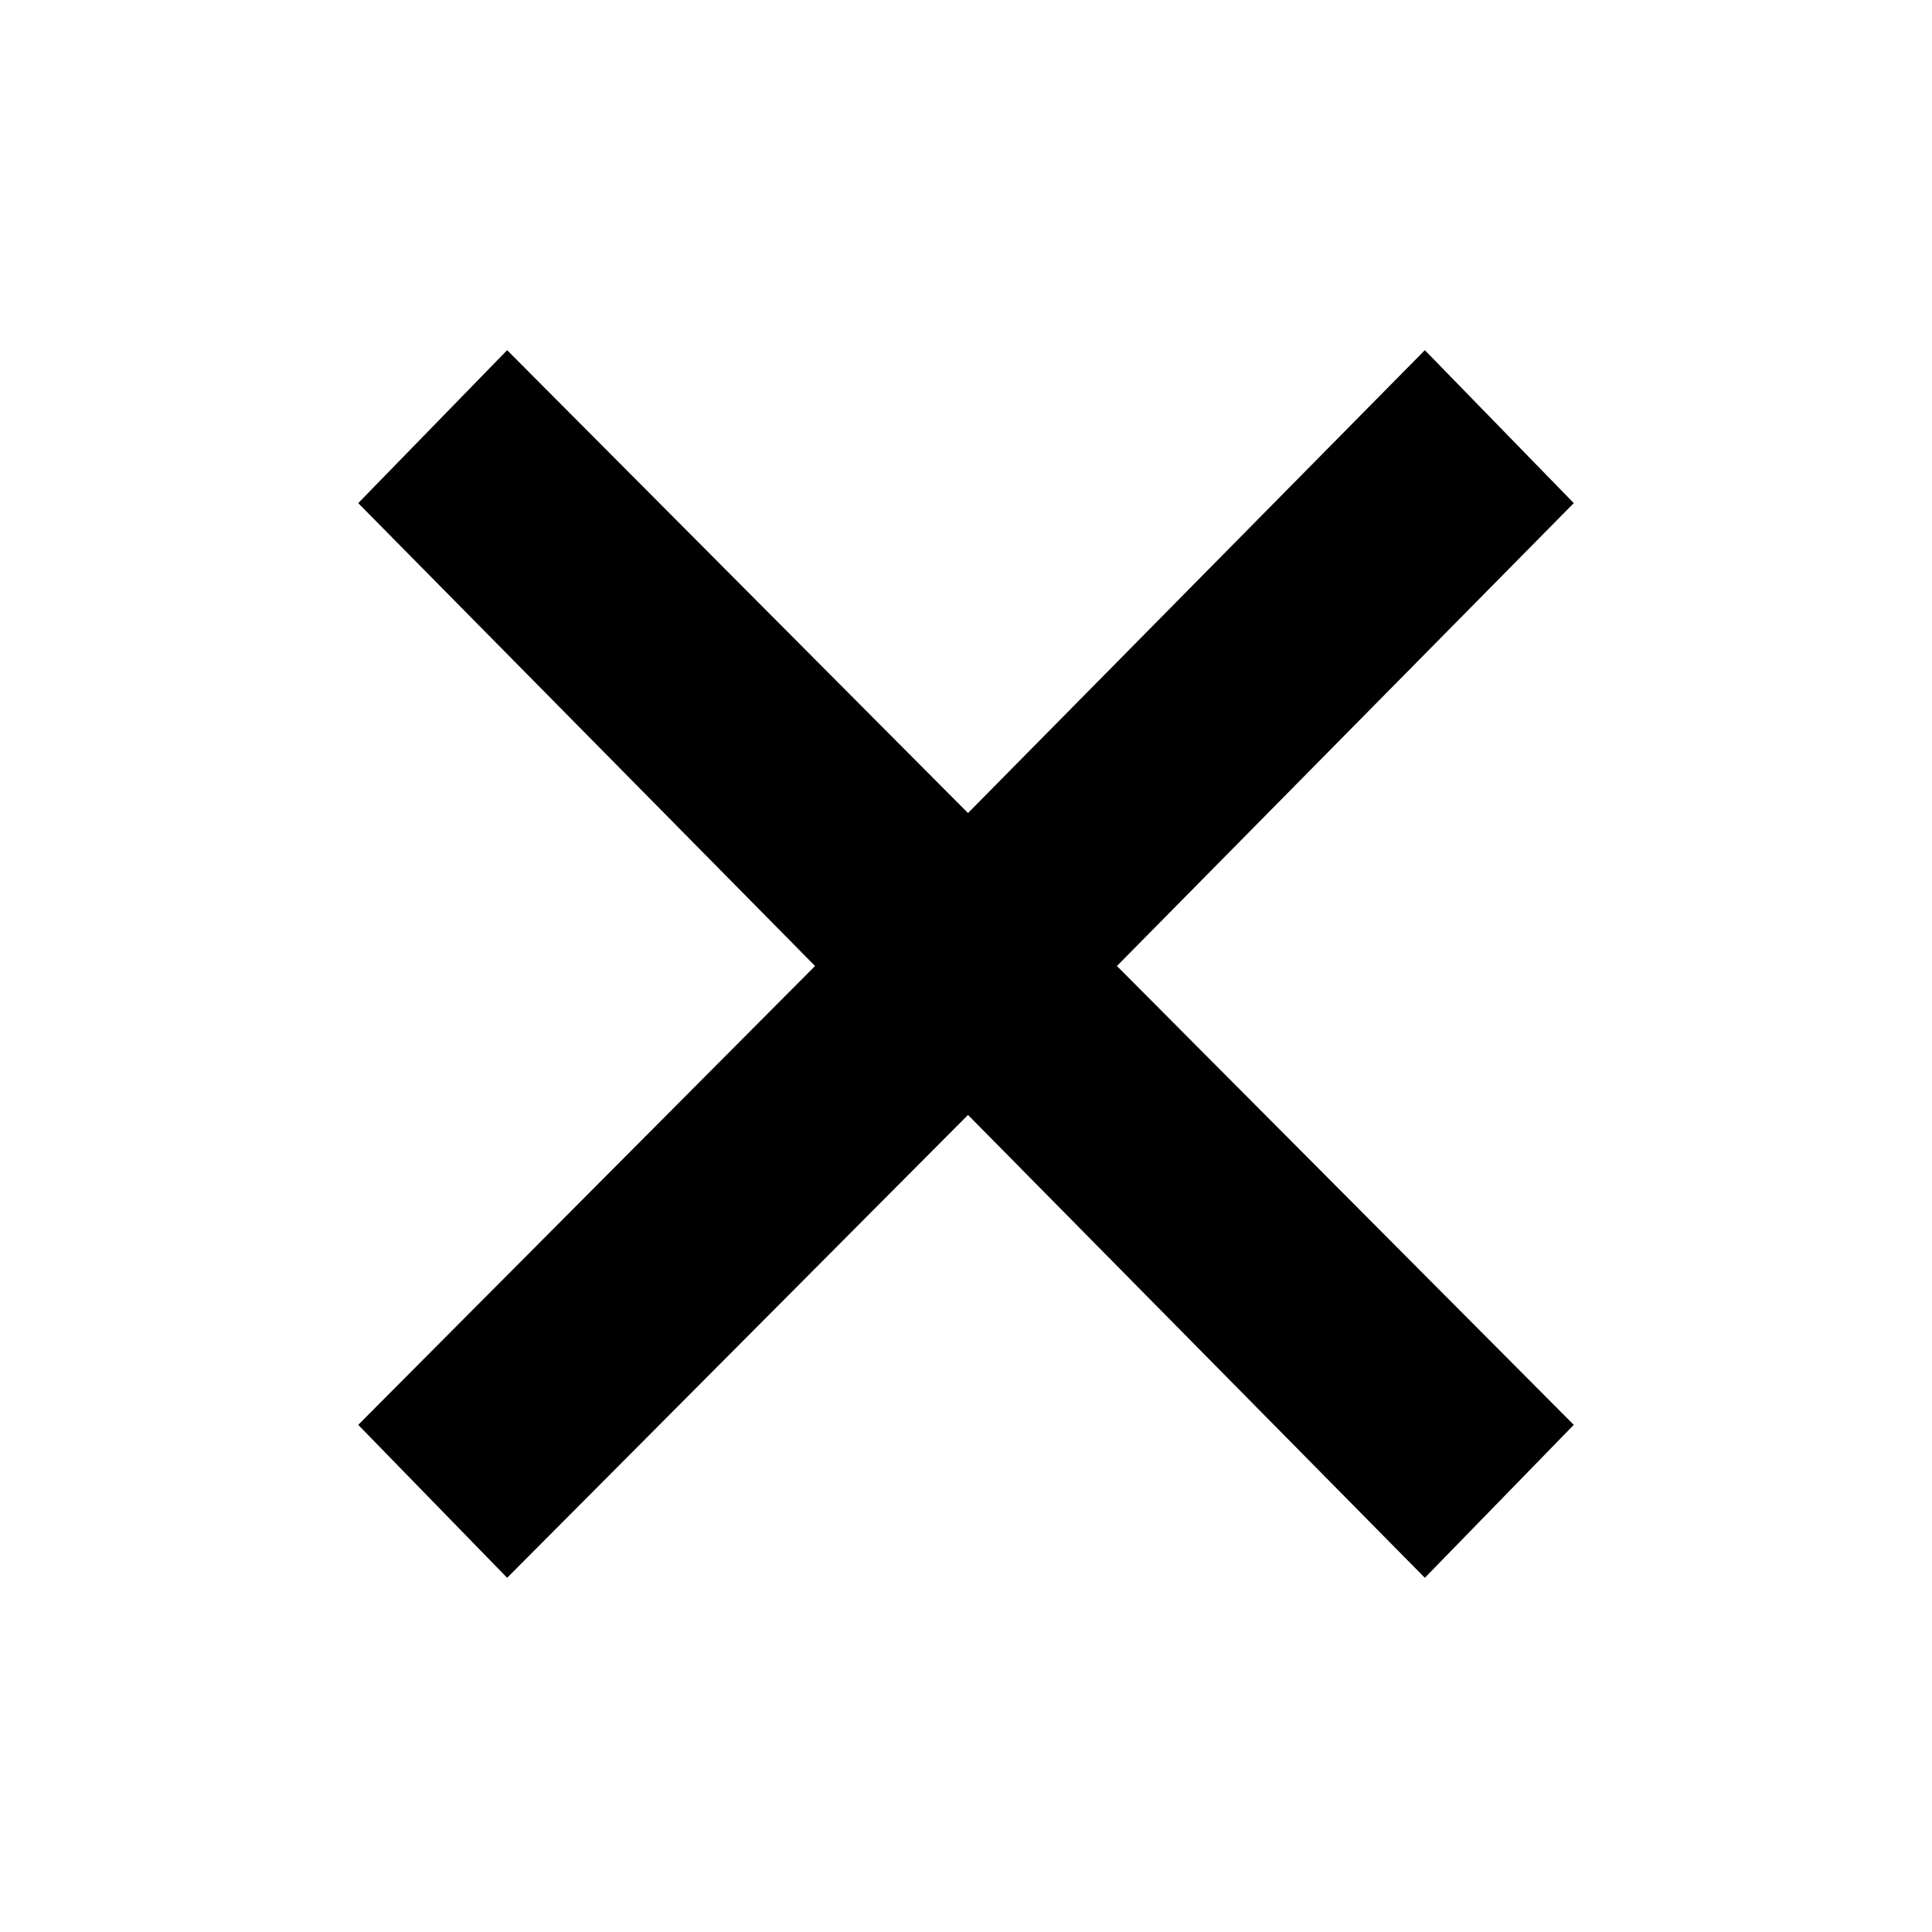
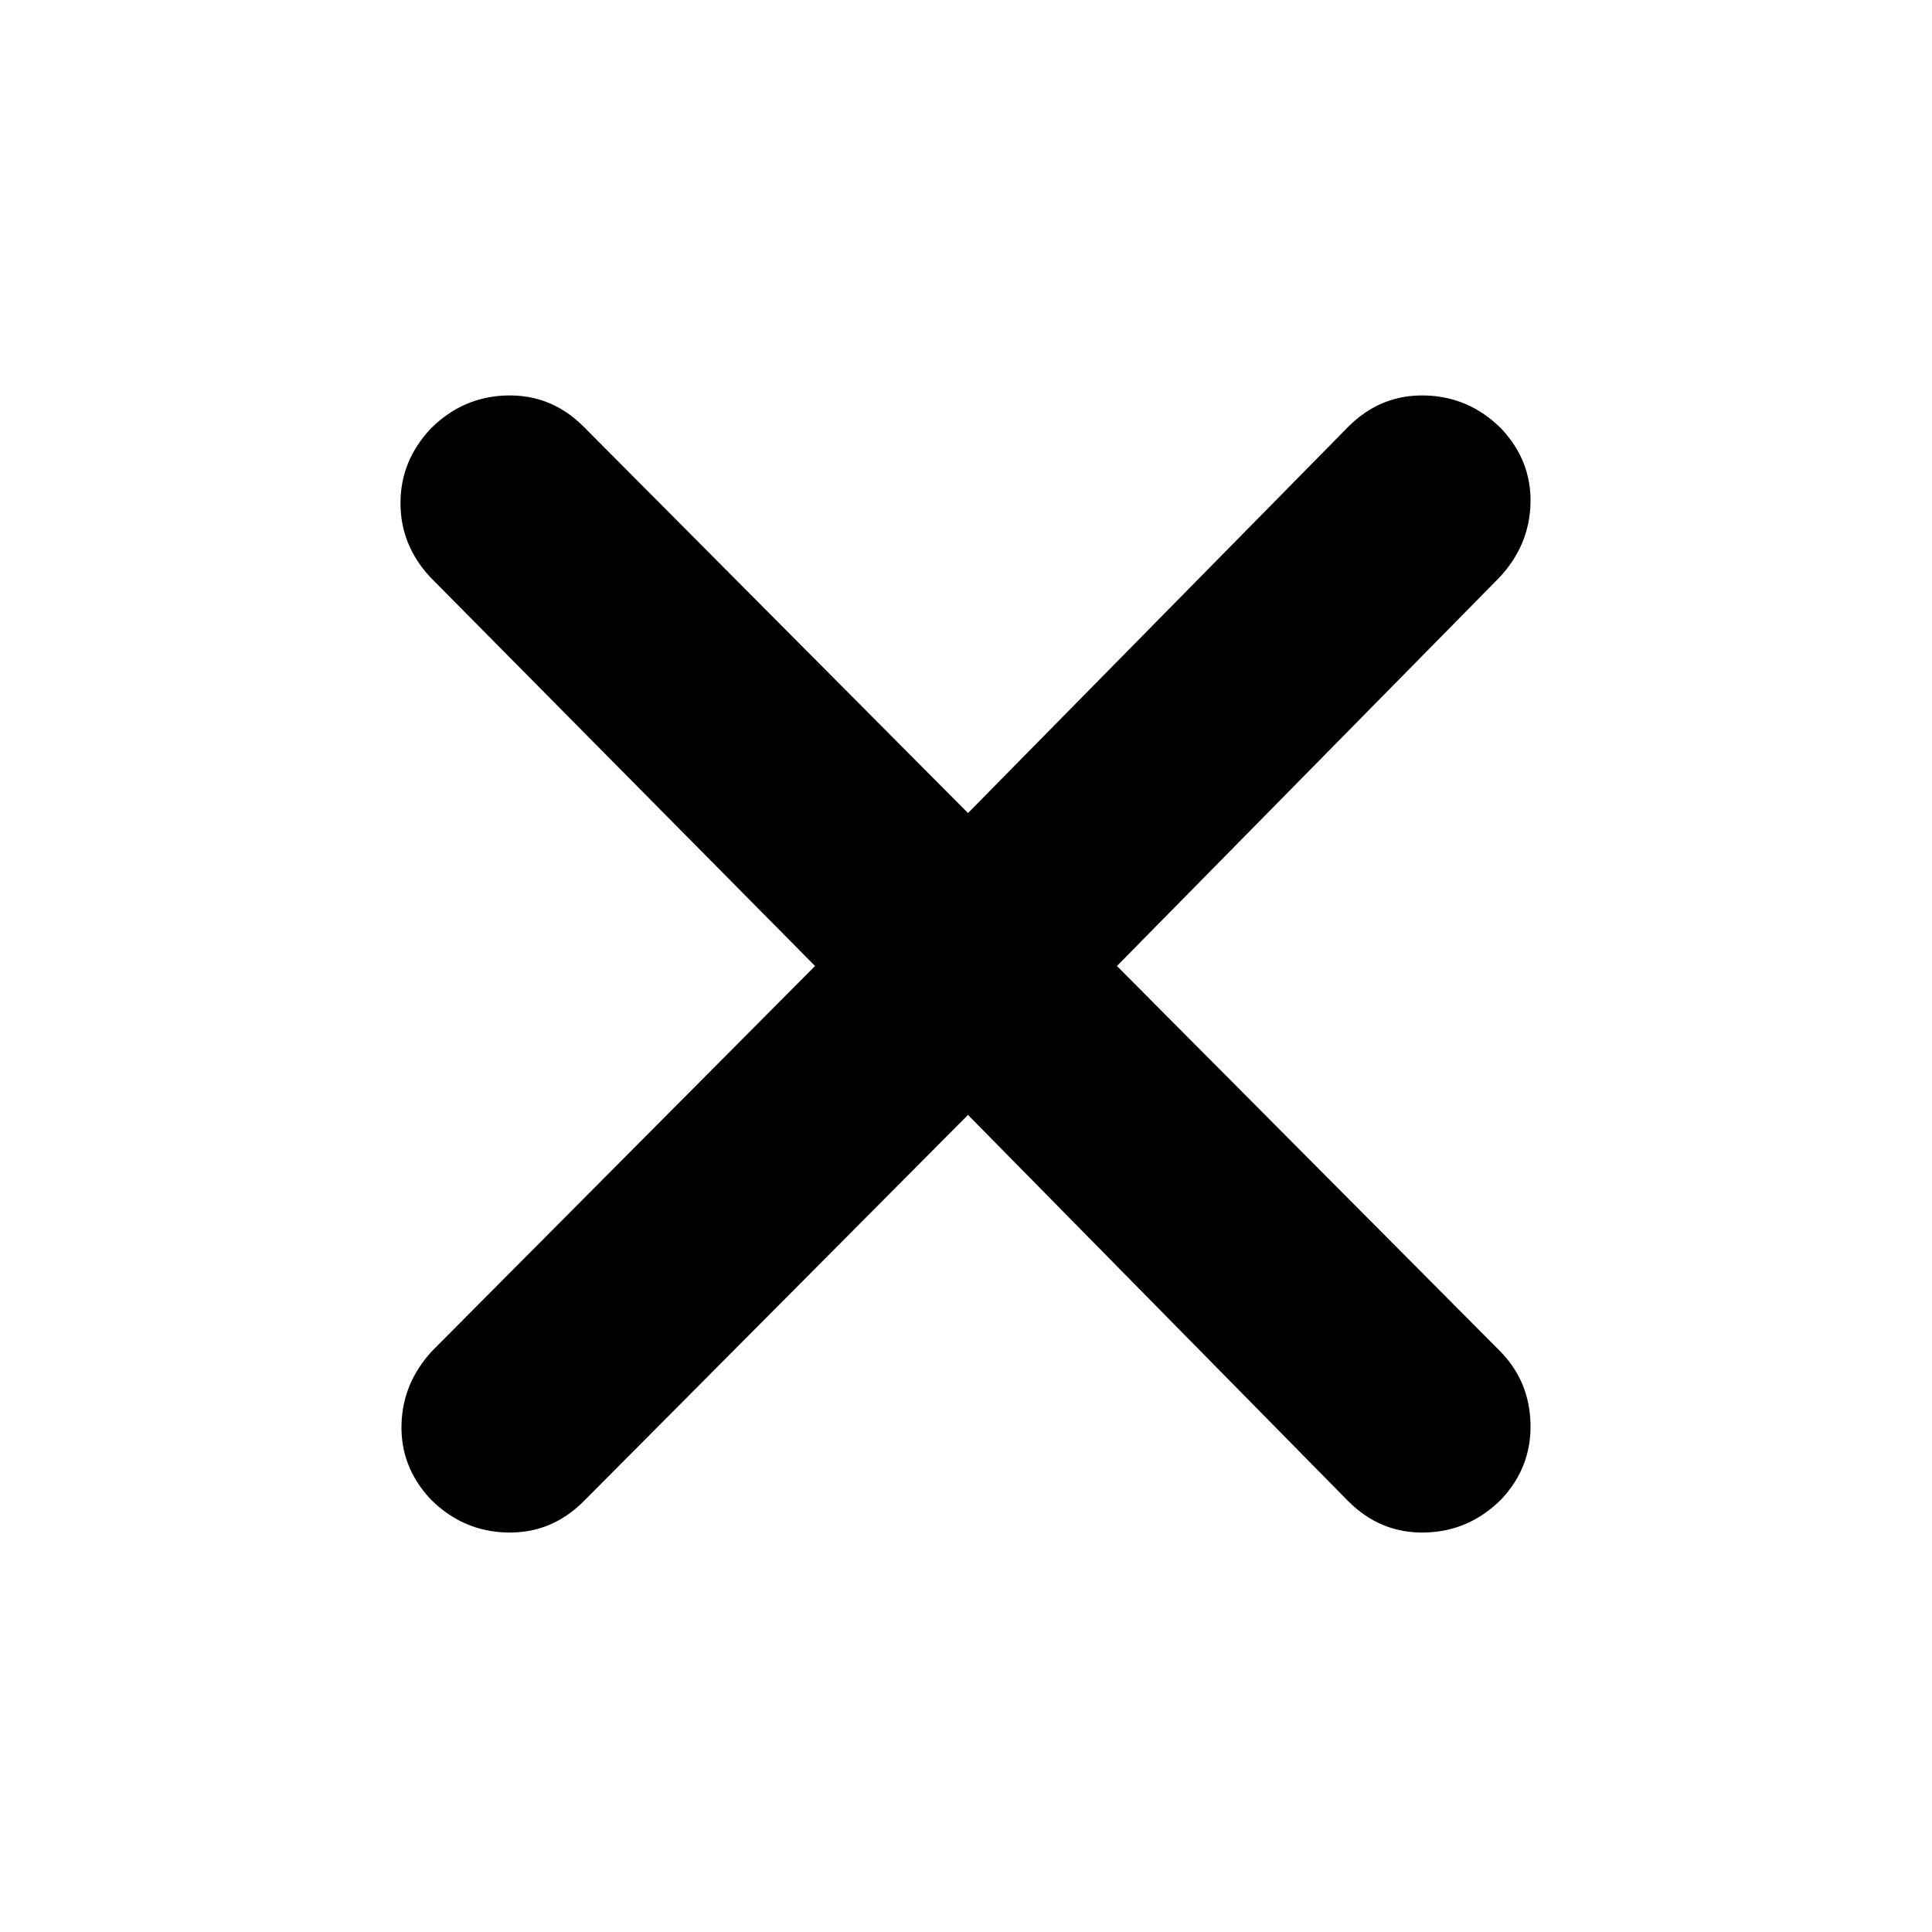
<svg xmlns="http://www.w3.org/2000/svg" height="24px" viewBox="0 -960 960 960" width="24px" fill="#000000">
-   <path d="m252-176-74-76 227-228-227-230 74-76 229 230 227-230 74 76-227 230 227 228-74 76-227-230-229 230Z" />
+   <path d="M481-406 290-214q-16 16-38 15.5T214-215q-15-16-14.5-37t15.5-37l190-191-191-193q-15-16-15-37t15-37q16-16 38-16.5t38 15.5l191 192 189-192q16-16 38-15.5t38 16.5q15 16 14.5 37T745-673L555-480l190 191q15 15 15.5 36.5T746-215q-16 16-38 16.5T670-214L481-406Z" />
</svg>
